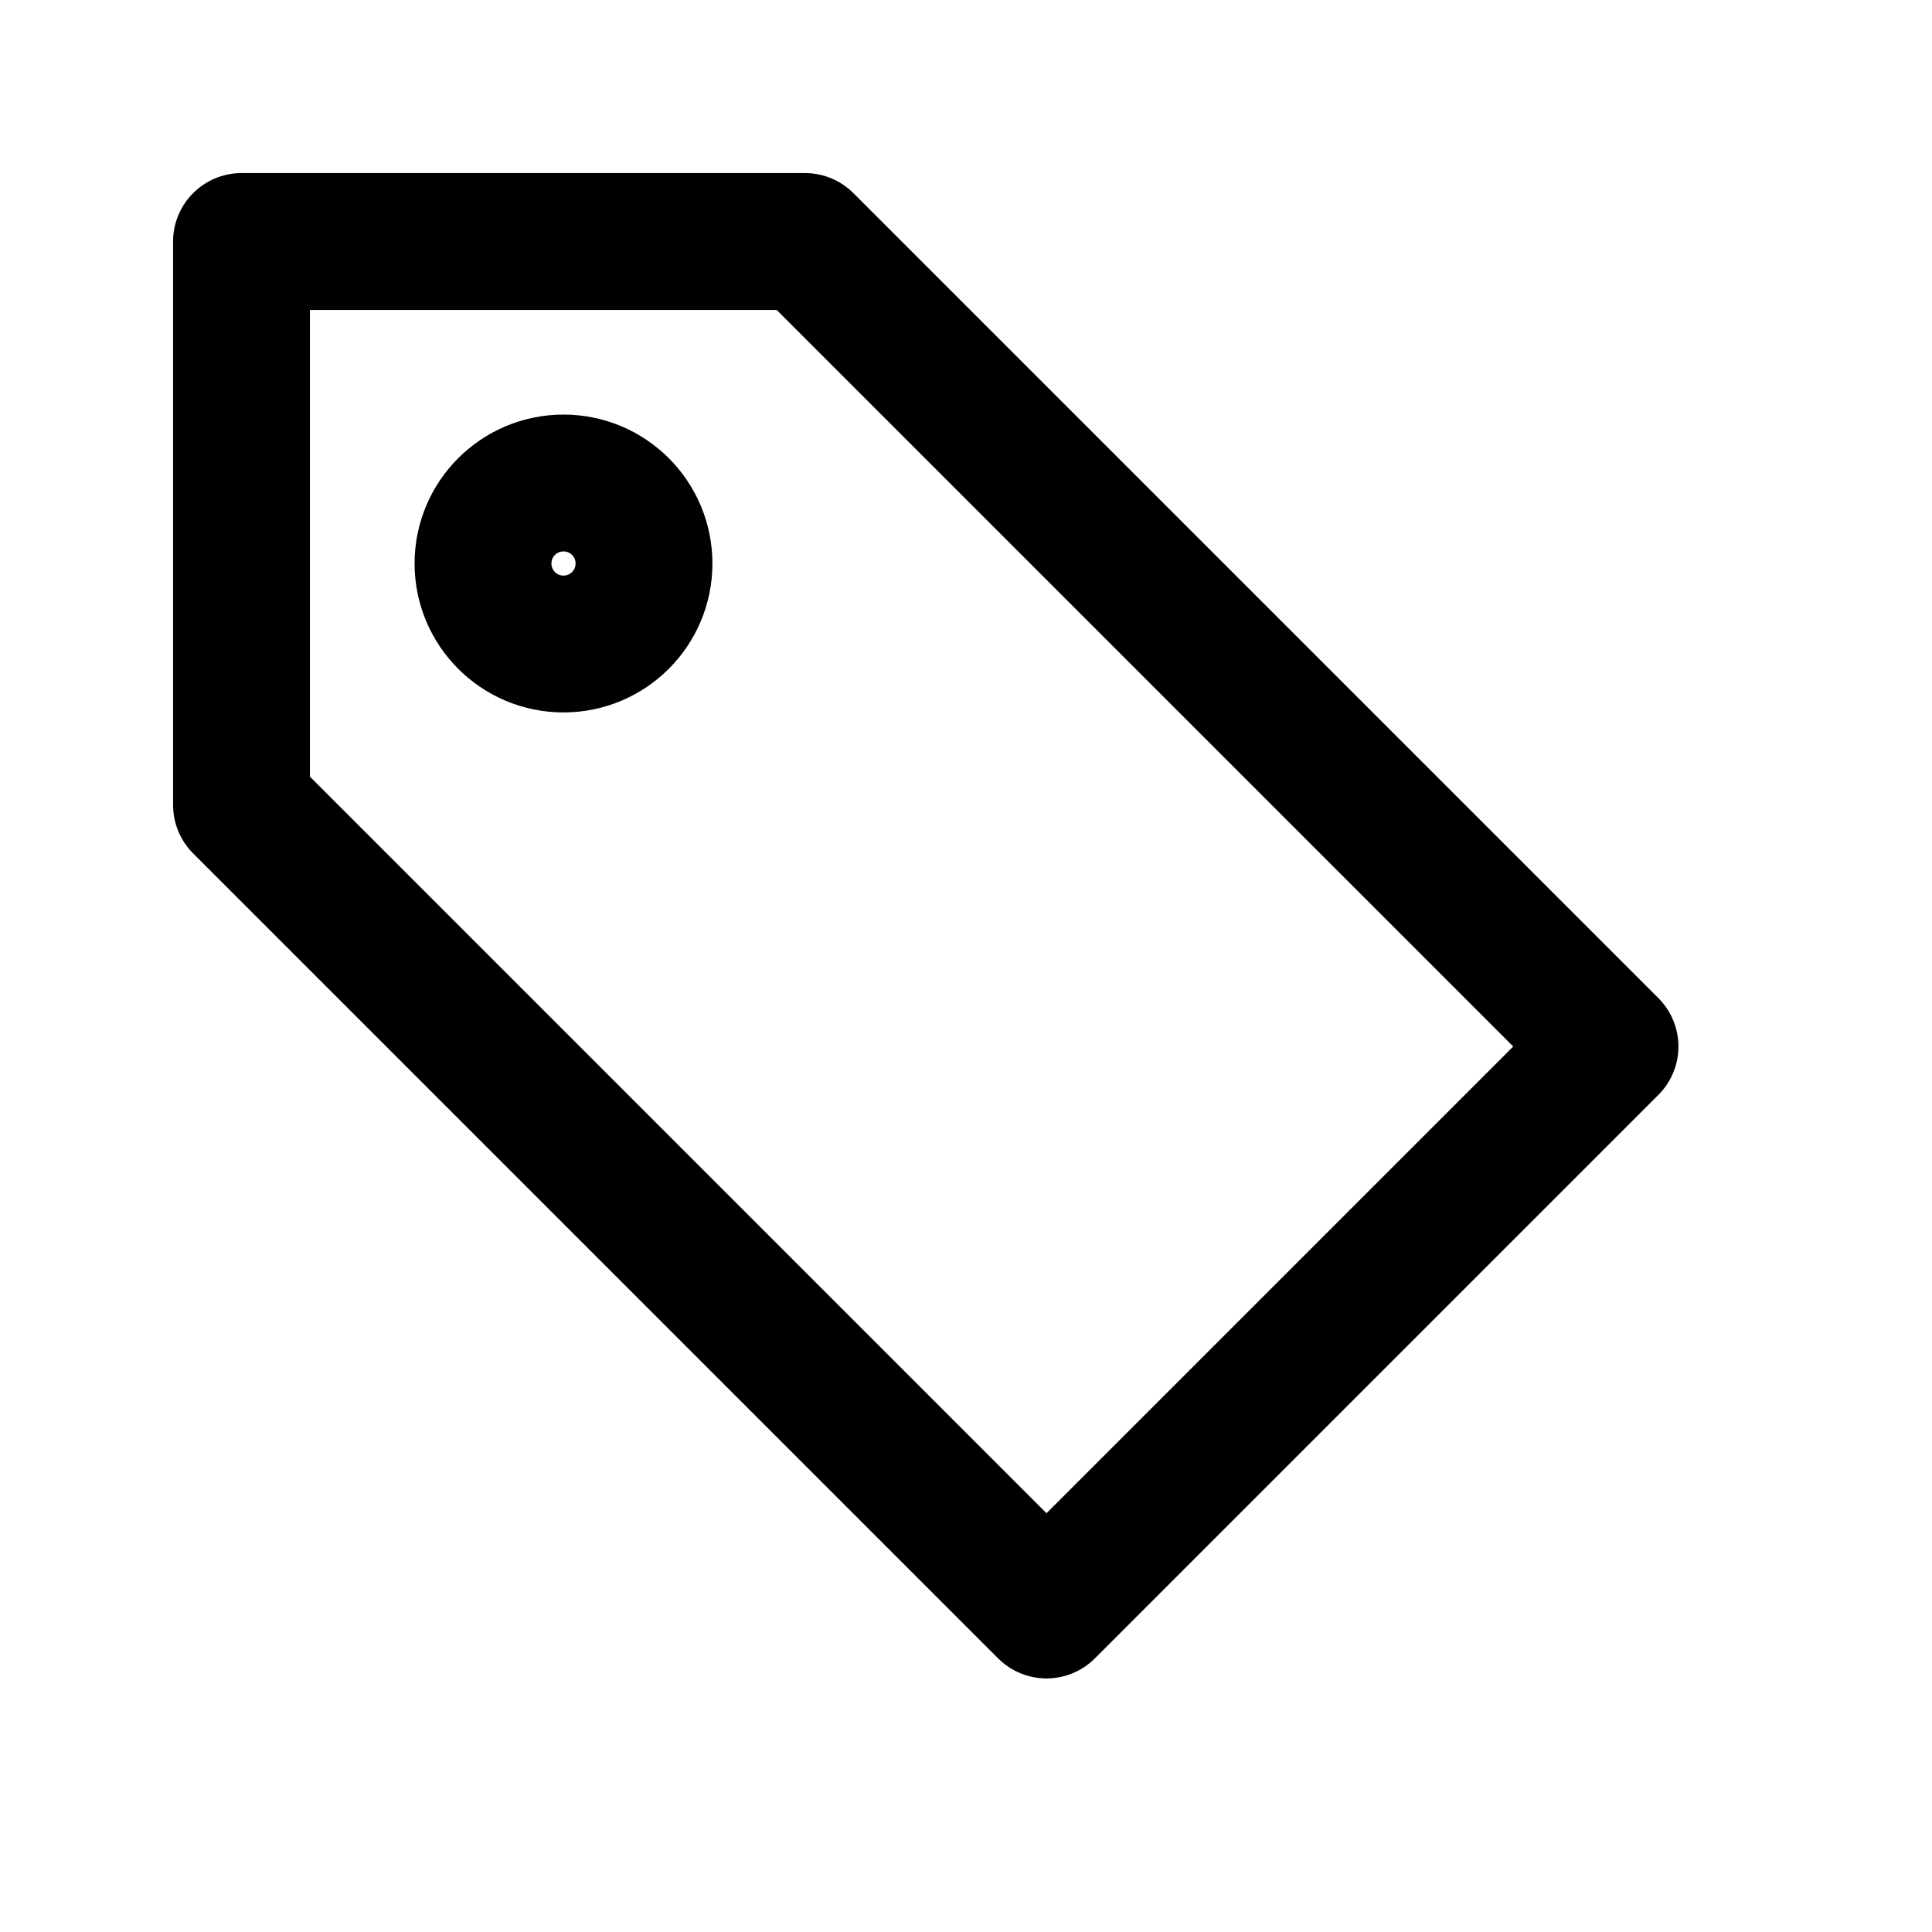
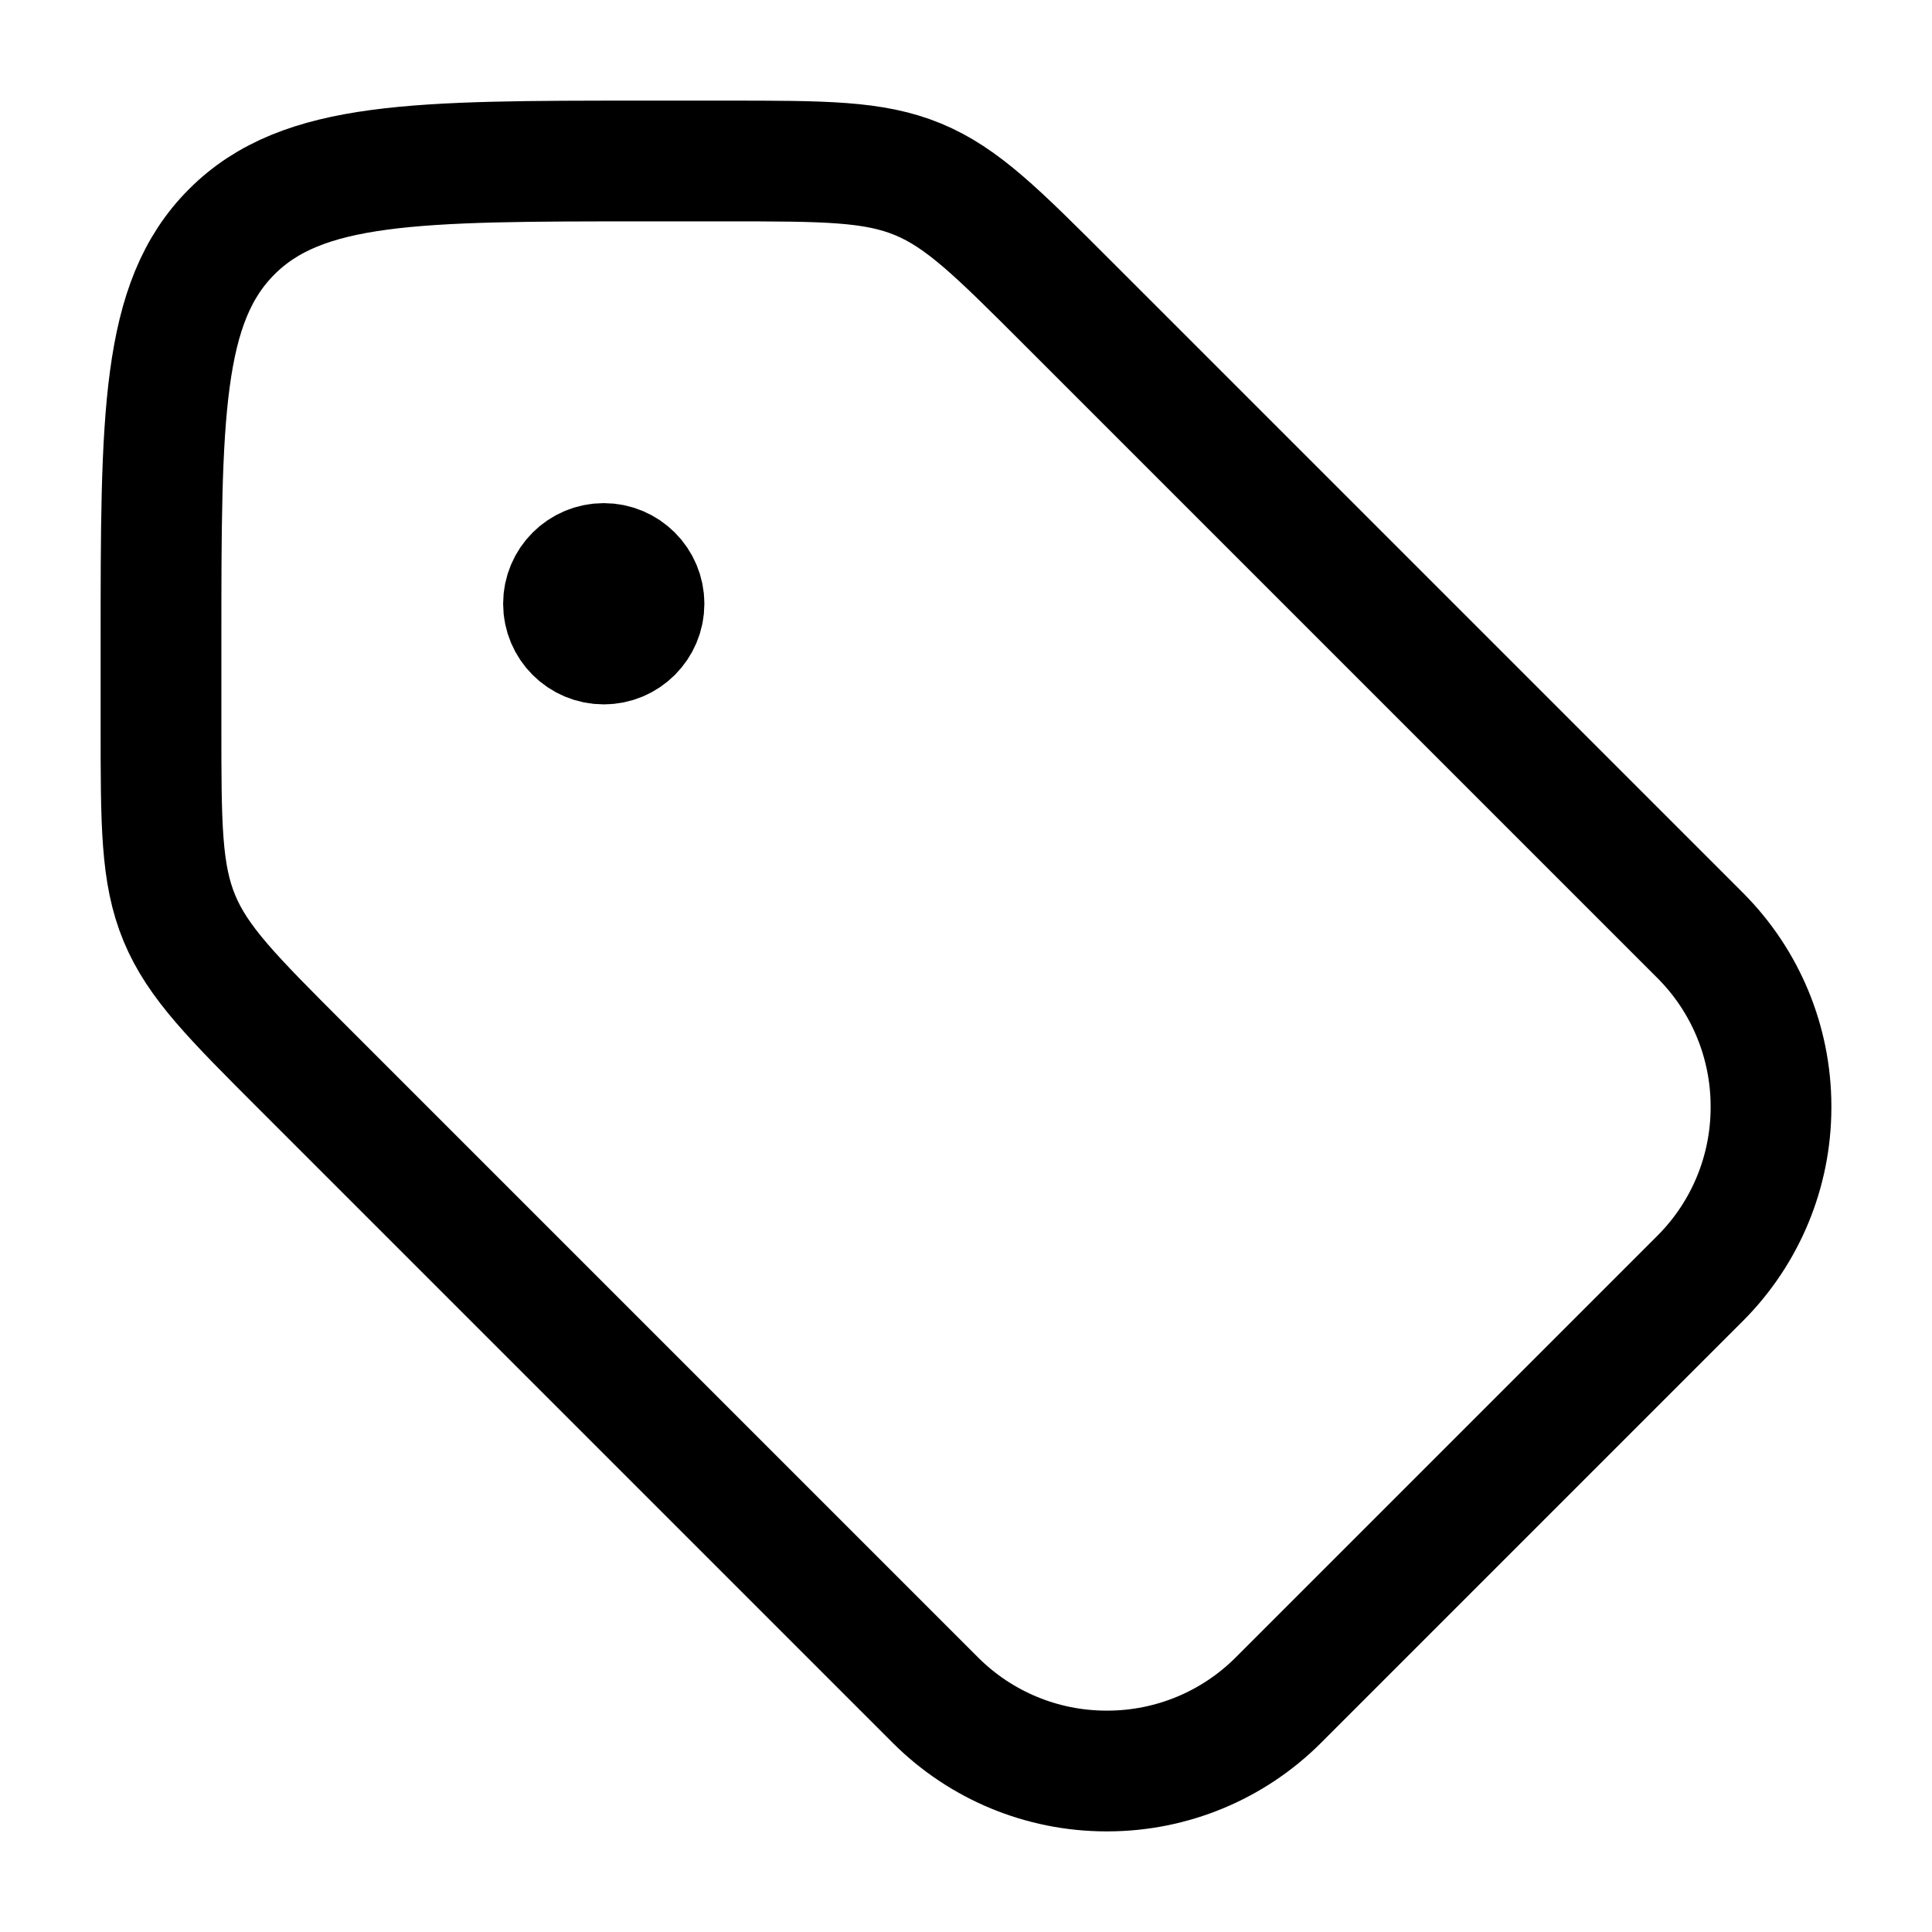
- <svg xmlns="http://www.w3.org/2000/svg" width="24" height="24" viewBox="0 0 24 24" fill="none" stroke="currentColor" stroke-width="1.7" stroke-linecap="round" stroke-linejoin="round">
-   <path d="M3 3h7l10 10-7 7L3 10Z" />
-   <circle cx="7" cy="7" r="1" />
+ <svg xmlns="http://www.w3.org/2000/svg" width="24" height="24" viewBox="0 0 24 24" fill="none" stroke="currentColor" stroke-width="1.5" stroke-linecap="round" stroke-linejoin="round">
+   <path d="M8 2H9.015C10.241 2 10.854 2 11.405 2.228C11.957 2.457 12.39 2.89 13.257 3.757L21.126 11.626C21.684 12.187 21.998 12.945 22 13.736L22 13.75L22 13.764C21.998 14.555 21.684 15.313 21.126 15.874L15.874 21.126C15.313 21.684 14.555 21.998 13.764 22L13.75 22L13.736 22C12.945 21.998 12.187 21.684 11.626 21.126L3.757 13.257C2.89 12.39 2.457 11.957 2.228 11.405C2 10.854 2 10.241 2 9.015V8C2 5.172 2 3.757 2.879 2.879C3.757 2 5.172 2 8 2Z" stroke="currentColor" stroke-linecap="round" stroke-linejoin="round" stroke-width="1.5" />
+   <path d="M7.5 7.25V7.5M8 7.5C8 7.776 7.776 8 7.5 8C7.224 8 7 7.776 7 7.5C7 7.224 7.224 7 7.5 7C7.776 7 8 7.224 8 7.5Z" stroke="currentColor" stroke-linecap="round" stroke-linejoin="round" stroke-width="1.5" />
</svg>
